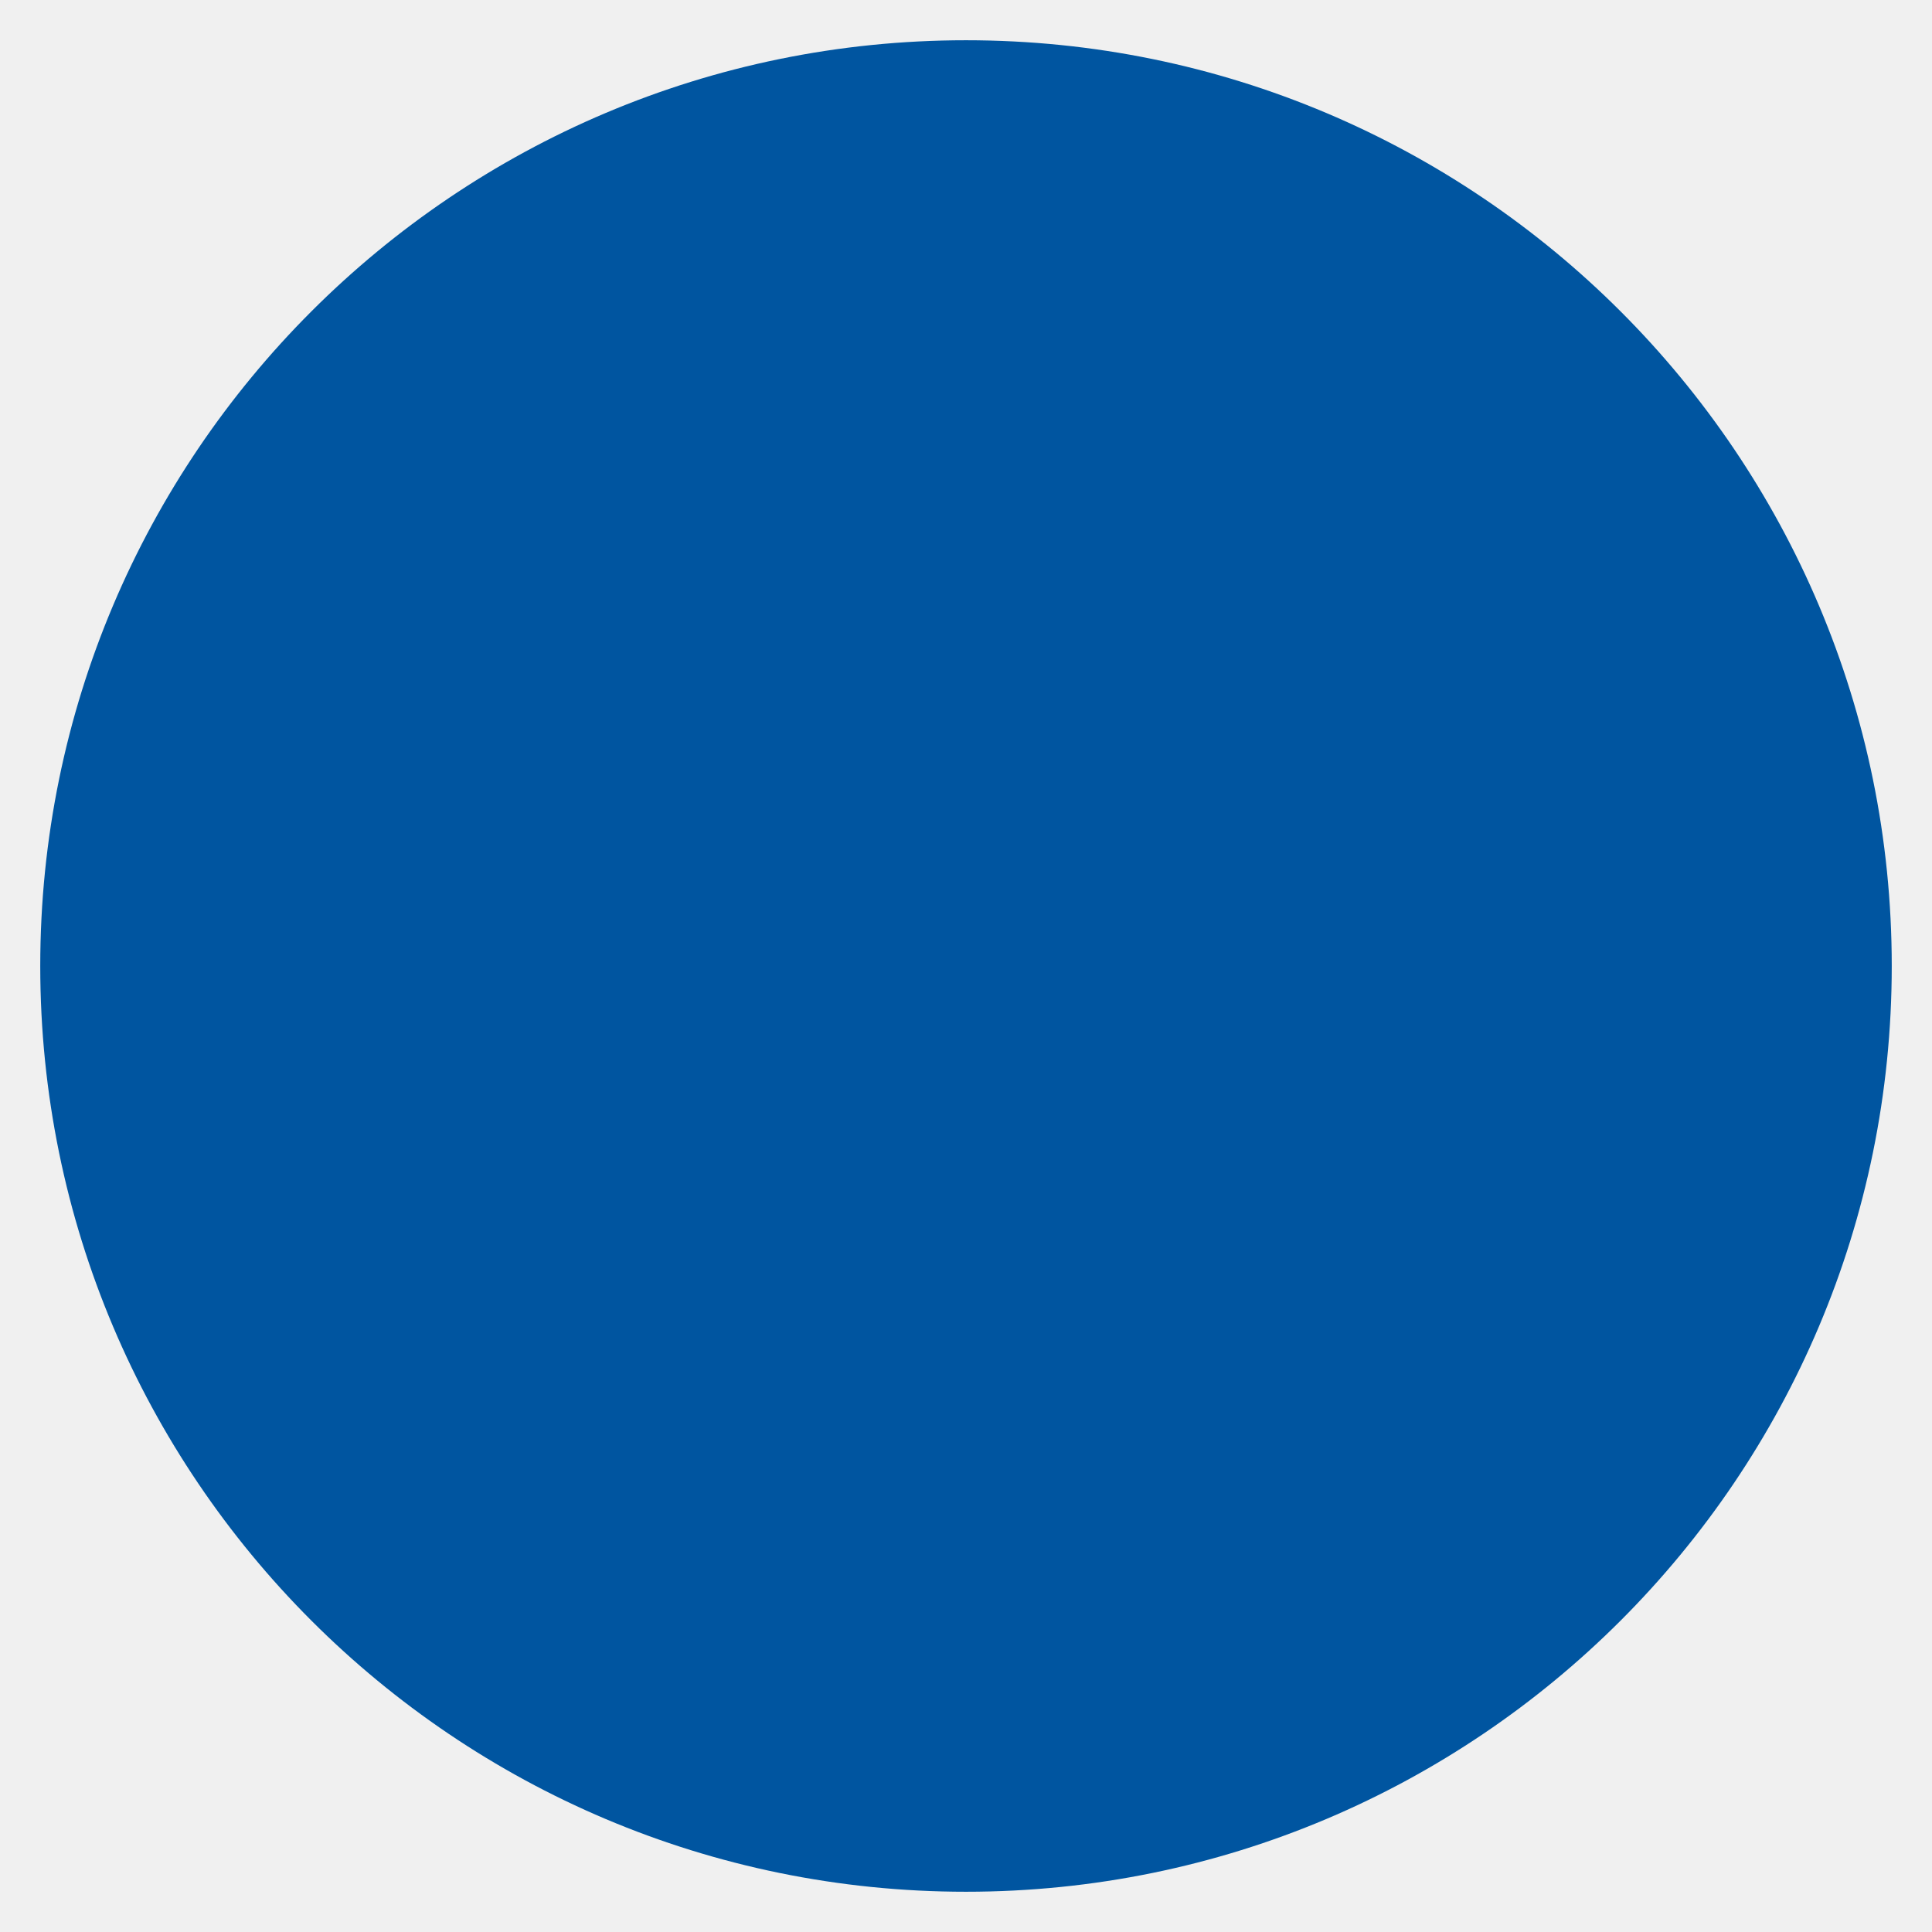
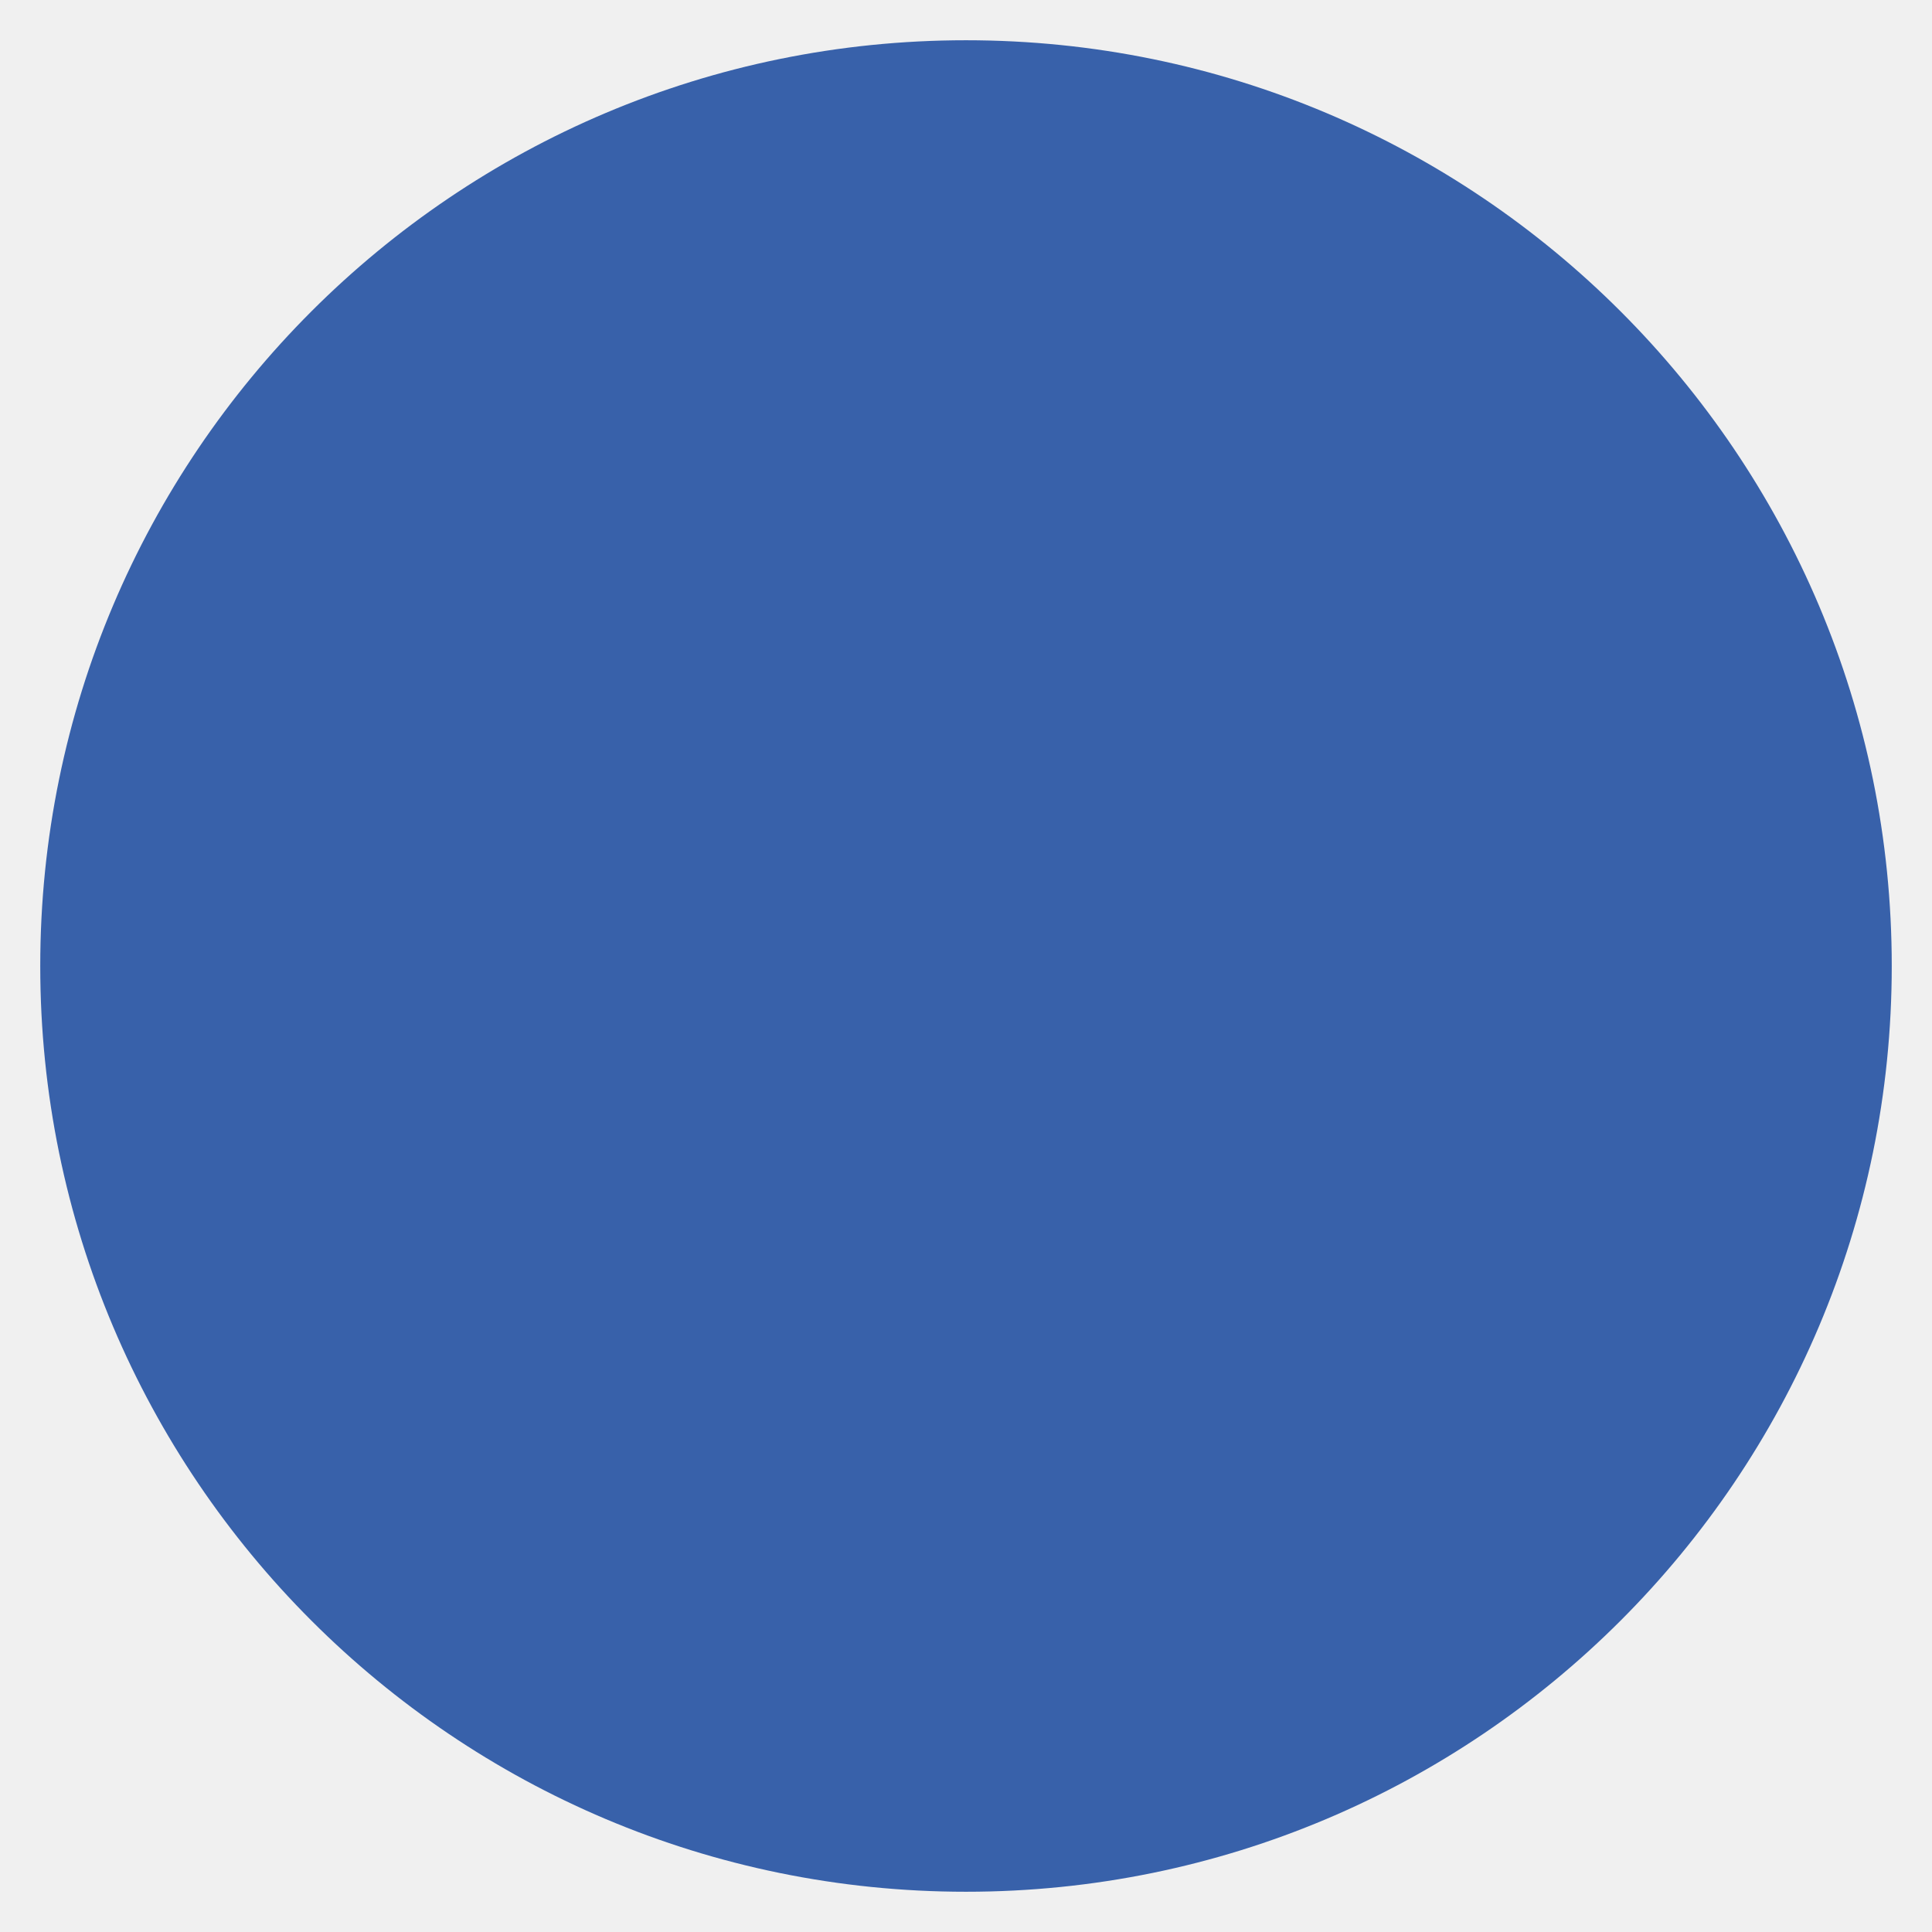
<svg xmlns="http://www.w3.org/2000/svg" viewBox="0 0 48 48" id="svg2" version="1.1">
  <defs id="defs4">
    <linearGradient id="linearGradient3764" x1="1" x2="47" gradientUnits="userSpaceOnUse" gradientTransform="matrix(0,-1,1,0,-1.5e-6,48)">
-       <stop stop-color="#eb9437" stop-opacity="1" id="stop7" />
-       <stop offset="1" stop-color="#ed9d49" stop-opacity="1" id="stop9" />
+       <stop stop-color="#3861aa" stop-opacity="1" id="stop7" />
+       <stop offset="1" stop-color="#3861aa" stop-opacity="1" id="stop9" />
    </linearGradient>
    <clipPath id="clipPath-235938777">
      <g transform="translate(0,-1004.362)" id="g12">
-         <path d="m -24 13 c 0 1.105 -0.672 2 -1.5 2 -0.828 0 -1.5 -0.895 -1.5 -2 0 -1.105 0.672 -2 1.5 -2 0.828 0 1.5 0.895 1.5 2 z" transform="matrix(15.33333,0,0,11.5,415,878.8622)" fill="#1890d0" id="path14" />
+         <path d="m -24 13 c 0 1.105 -0.672 2 -1.5 2 -0.828 0 -1.5 -0.895 -1.5 -2 0 -1.105 0.672 -2 1.5 -2 0.828 0 1.5 0.895 1.5 2 z" transform="matrix(15.33333,0,0,11.5,415,878.8622)" fill="#3861aa" id="path14" />
      </g>
    </clipPath>
    <clipPath id="clipPath-241572310">
      <g transform="translate(0,-1004.362)" id="g17">
-         <path d="m -24 13 c 0 1.105 -0.672 2 -1.5 2 -0.828 0 -1.5 -0.895 -1.5 -2 0 -1.105 0.672 -2 1.5 -2 0.828 0 1.5 0.895 1.5 2 z" transform="matrix(15.33333,0,0,11.5,415,878.8622)" fill="#1890d0" id="path19" />
+         <path d="m -24 13 c 0 1.105 -0.672 2 -1.5 2 -0.828 0 -1.5 -0.895 -1.5 -2 0 -1.105 0.672 -2 1.5 -2 0.828 0 1.5 0.895 1.5 2 z" transform="matrix(15.33333,0,0,11.5,415,878.8622)" fill="#3861aa" id="path19" />
      </g>
    </clipPath>
  </defs>
  <g id="g29">
-     <path d="m 24 1 c 12.703 0 23 10.297 23 23 c 0 12.703 -10.297 23 -23 23 -12.703 0 -23 -10.297 -23 -23 0 -12.703 10.297 -23 23 -23 z" fill="url(#linearGradient3764)" fill-opacity="1" id="path31" style="fill:#0055a0;fill-opacity:1" />
+     <path d="m 24 1 c 12.703 0 23 10.297 23 23 c 0 12.703 -10.297 23 -23 23 -12.703 0 -23 -10.297 -23 -23 0 -12.703 10.297 -23 23 -23 z" fill="url(#linearGradient3764)" fill-opacity="1" id="path31" style="fill:#3861aa;fill-opacity:1" />
  </g>
  <g id="g33" />
  <g id="g49">
    <g clip-path="url(#clipPath-241572310)" id="g51">
      <g id="g53">
-         <path d="m 12.813 14 c -0.441 0.051 -0.816 0.484 -0.813 0.957 l 0 18.09 c 0 0.5 0.43 0.957 0.902 0.957 l 22.1 0 c 0.473 0 1 -0.496 1 -0.996 l 0 -15 c 0 -0.5 -0.527 -1 -1 -1 l -9 0 l 0 -1.996 c 0 -0.648 -0.449 -1 -1 -1 m -12.191 -0.008" id="path55" stroke="none" fill-rule="nonzero" fill-opacity="1" fill="#ececec" style="fill:#ffffff" />
+         <path d="m 12.813 14 c -0.441 0.051 -0.816 0.484 -0.813 0.957 l 0 18.09 c 0 0.5 0.43 0.957 0.902 0.957 l 22.1 0 c 0.473 0 1 -0.496 1 -0.996 l 0 -15 c 0 -0.5 -0.527 -1 -1 -1 l -9 0 l 0 -1.996 c 0 -0.648 -0.449 -1 -1 -1 m -12.191 -0.008" id="path55" stroke="none" fill-rule="nonzero" fill-opacity="1" fill="#ffffff" style="fill:#ffffff" />
      </g>
    </g>
  </g>
</svg>
